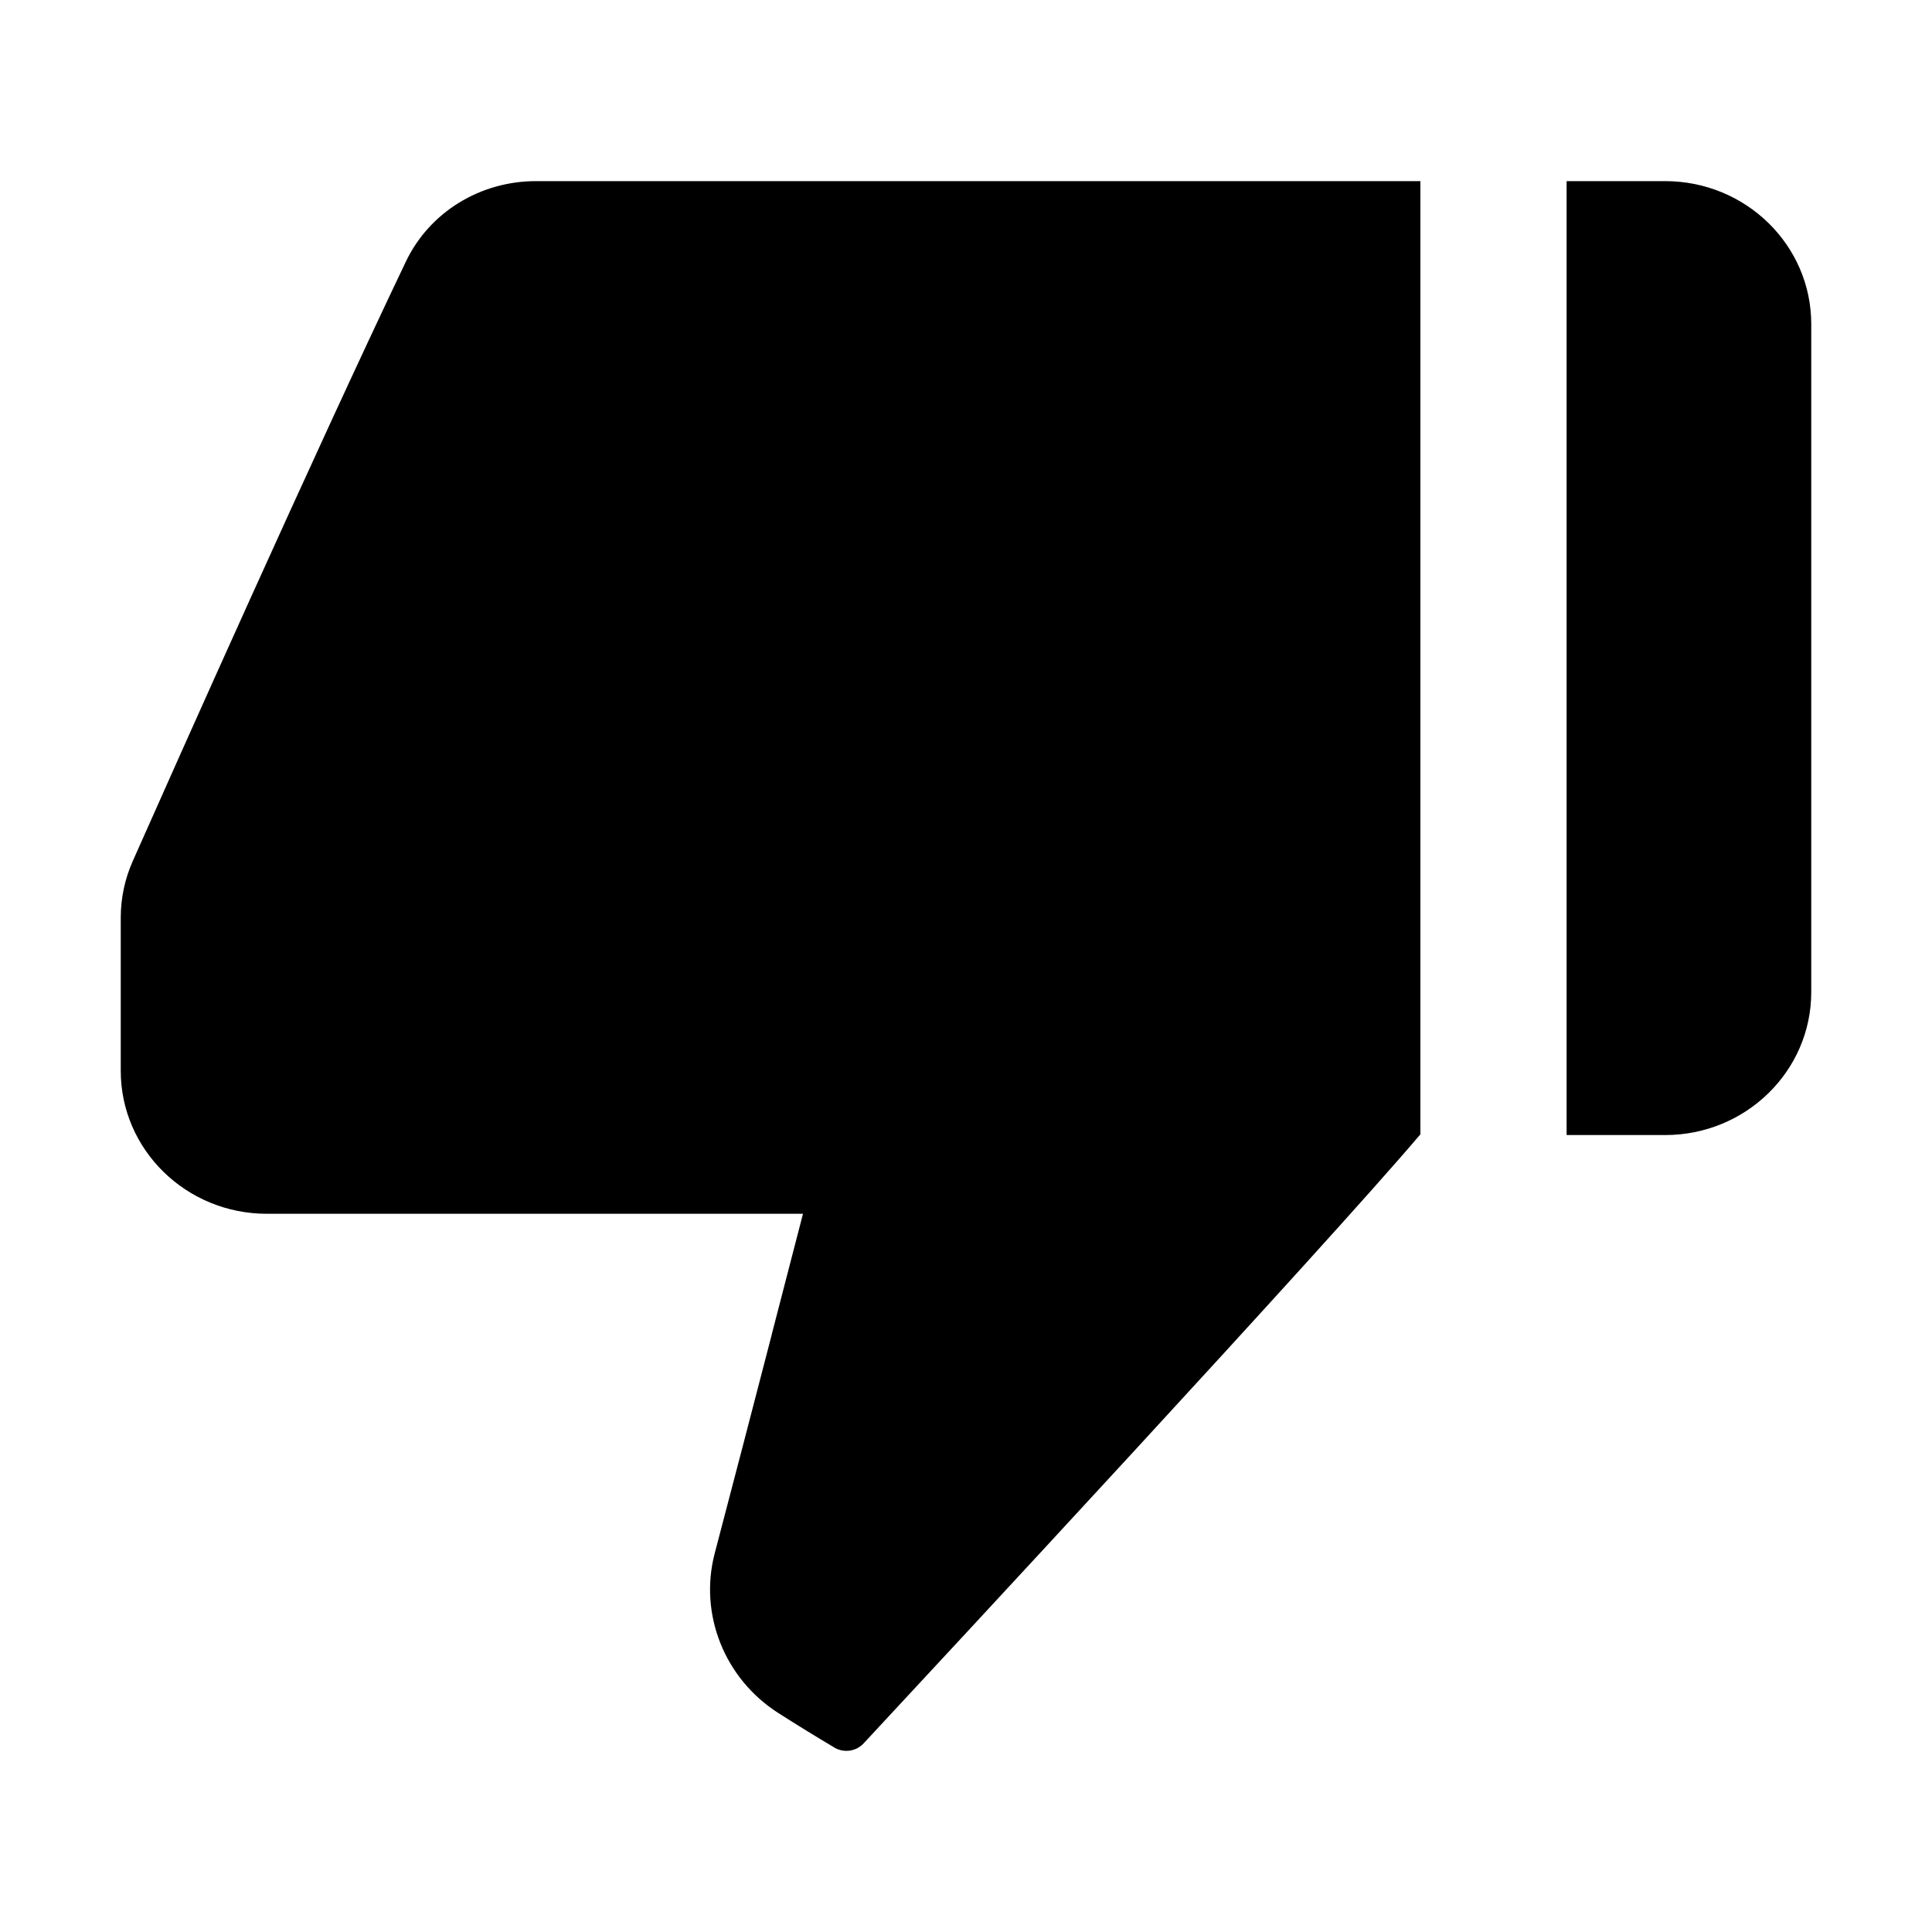
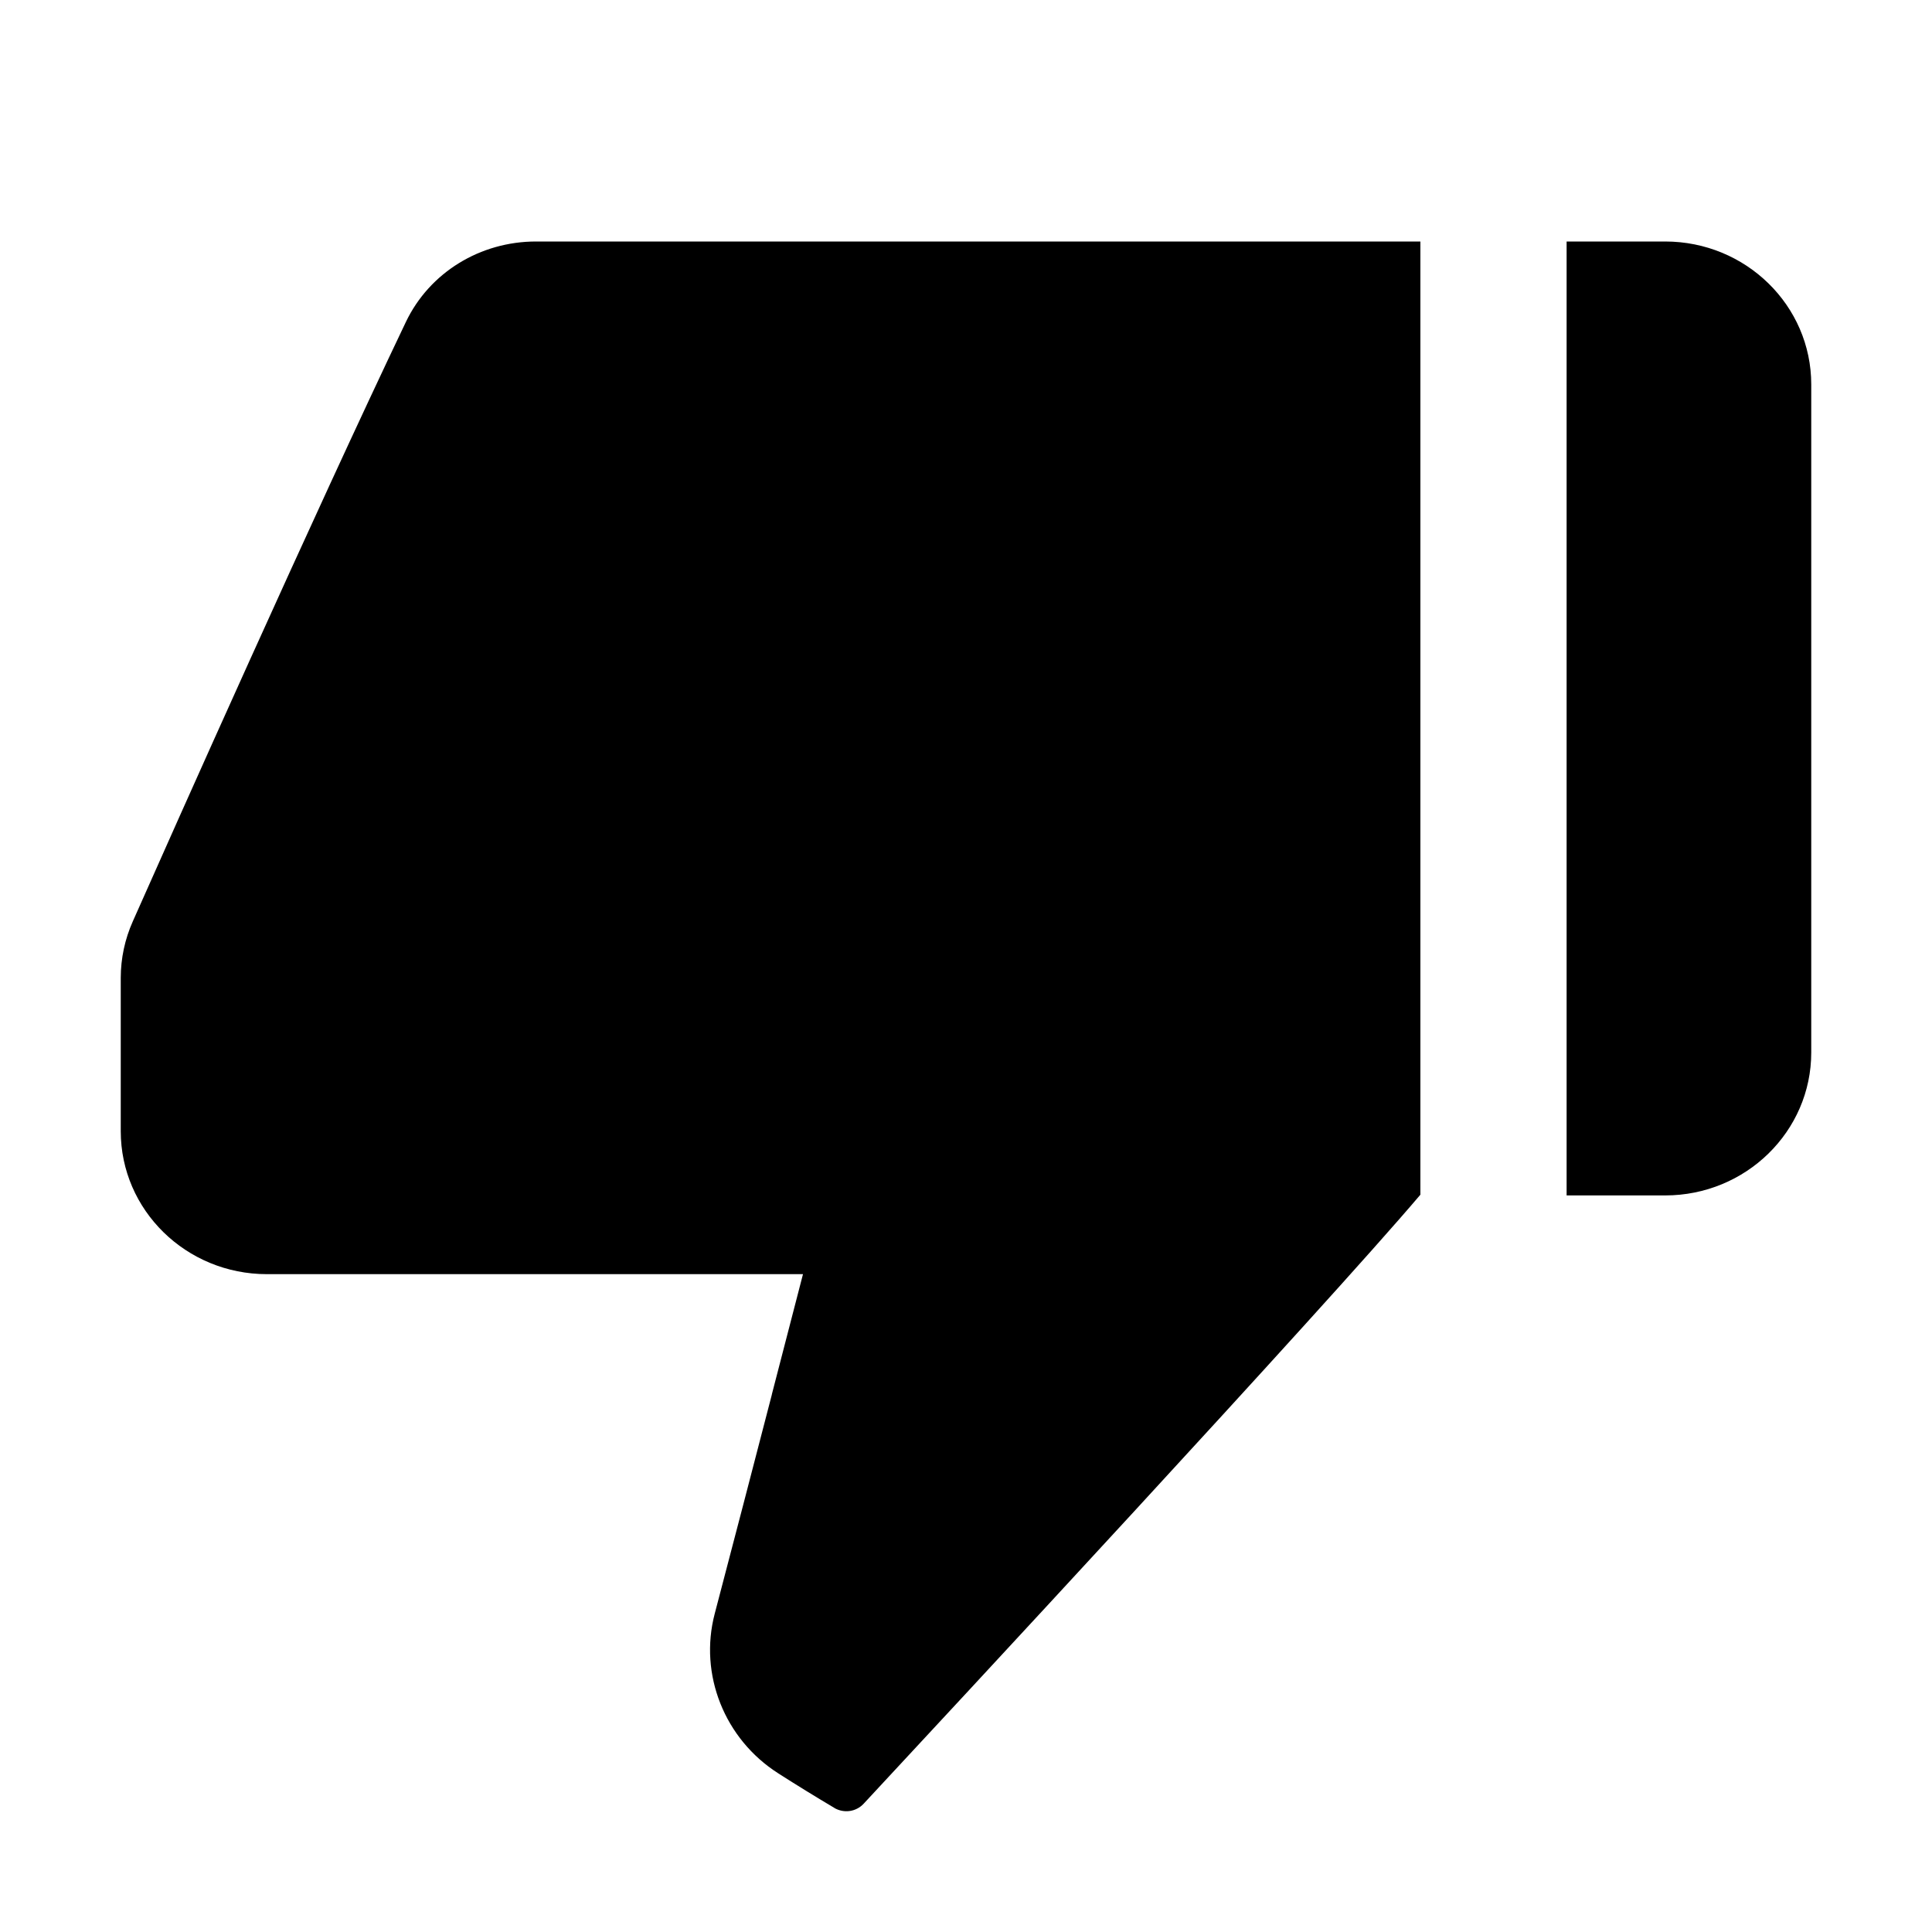
<svg width="16" height="16" viewBox="0 0 16 16">
  <g>
-     <path d="M6.91 14.473c.08.046.18.032.243-.036.622-.669 3.809-4.099 4.61-5.043V1.5H4.439c-.462 0-.881.256-1.077.665C2.598 3.764 1.442 6.359 1.1 7.13A1.15 1.15 0 0 0 1 7.598v1.27c0 .654.542 1.184 1.21 1.184h4.44l-.258.996v.002q-.235.908-.473 1.814c-.132.503.081 1.038.526 1.322q.23.147.466.287M13.79 9.4c.668 0 1.21-.53 1.21-1.184V2.684c0-.654-.542-1.184-1.21-1.184h-.816v7.9z" />
+     <path d="M6.91 14.973c.08.046.18.032.243-.036.622-.669 3.809-4.099 4.61-5.043V2H4.439c-.462 0-.881.256-1.077.665C2.598 4.264 1.442 6.859 1.1 7.63A1.15 1.15 0 0 0 1 8.098v1.27c0 .654.542 1.184 1.21 1.184h4.44l-.258.996v.002q-.235.908-.473 1.814c-.132.503.081 1.038.526 1.322q.23.147.466.287M13.79 9.9c.668 0 1.21-.53 1.21-1.184V3.184C15 2.53 14.458 2 13.79 2h-.816v7.9z" />
  </g>
</svg>
